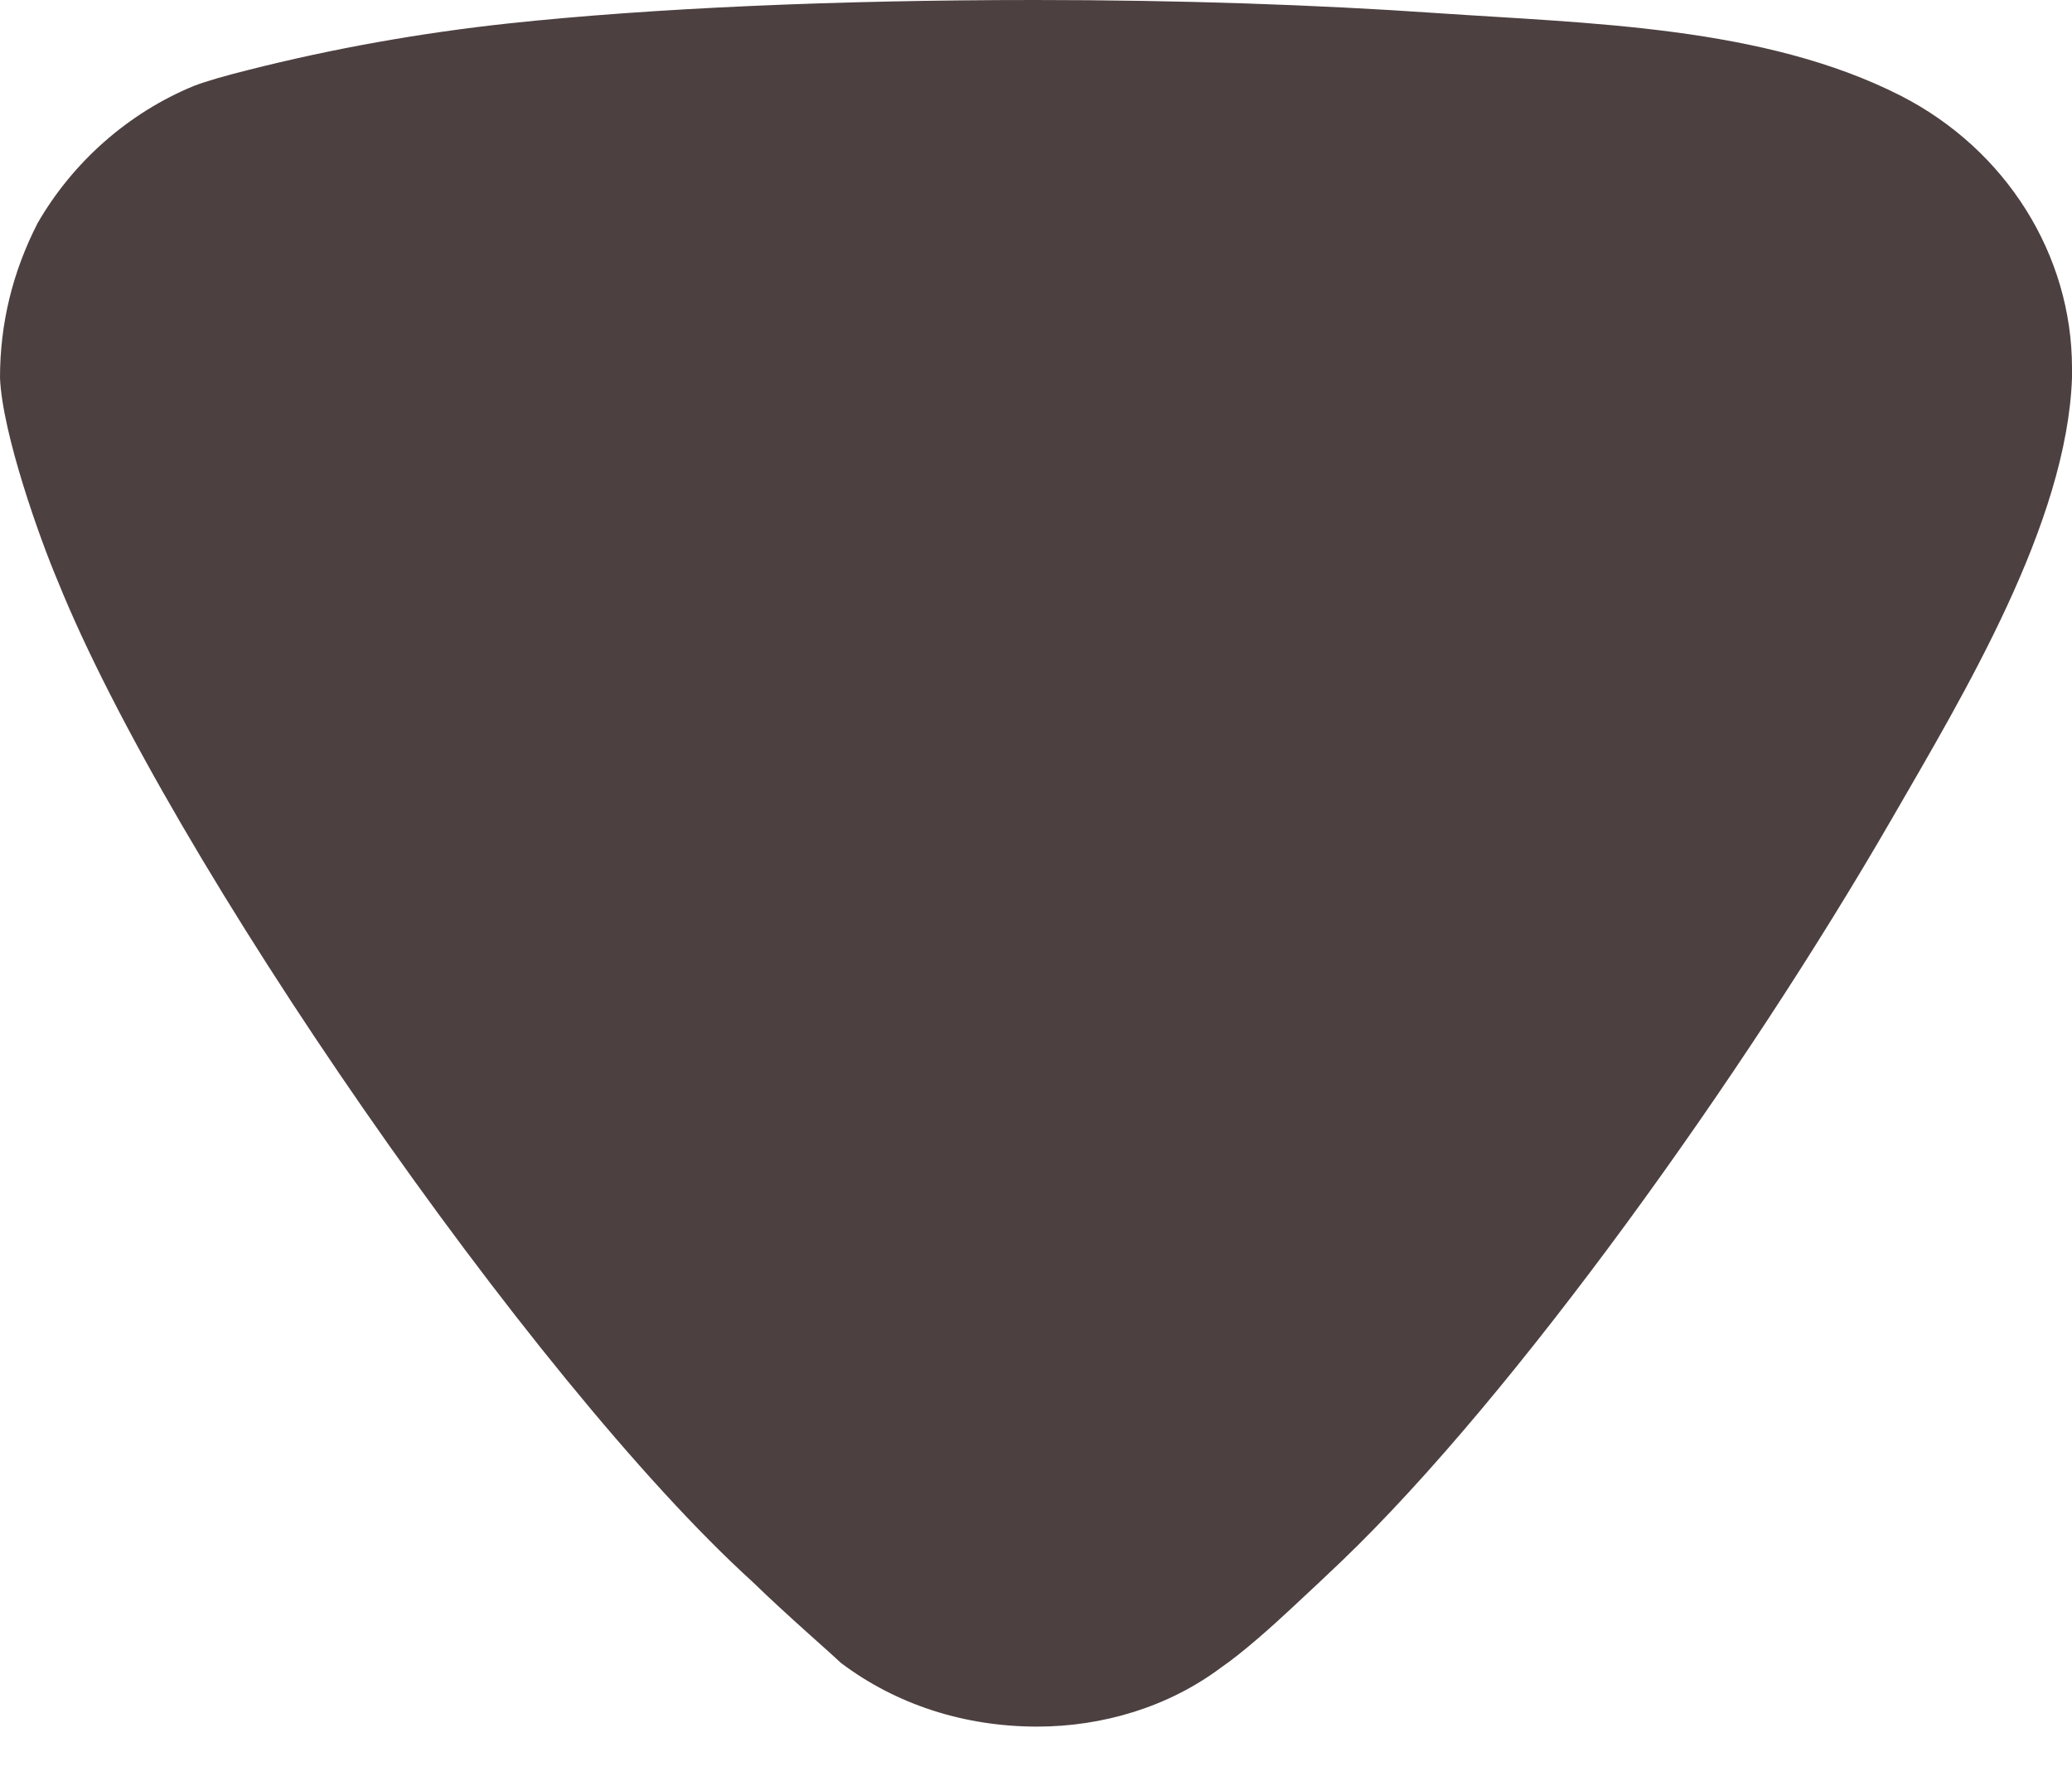
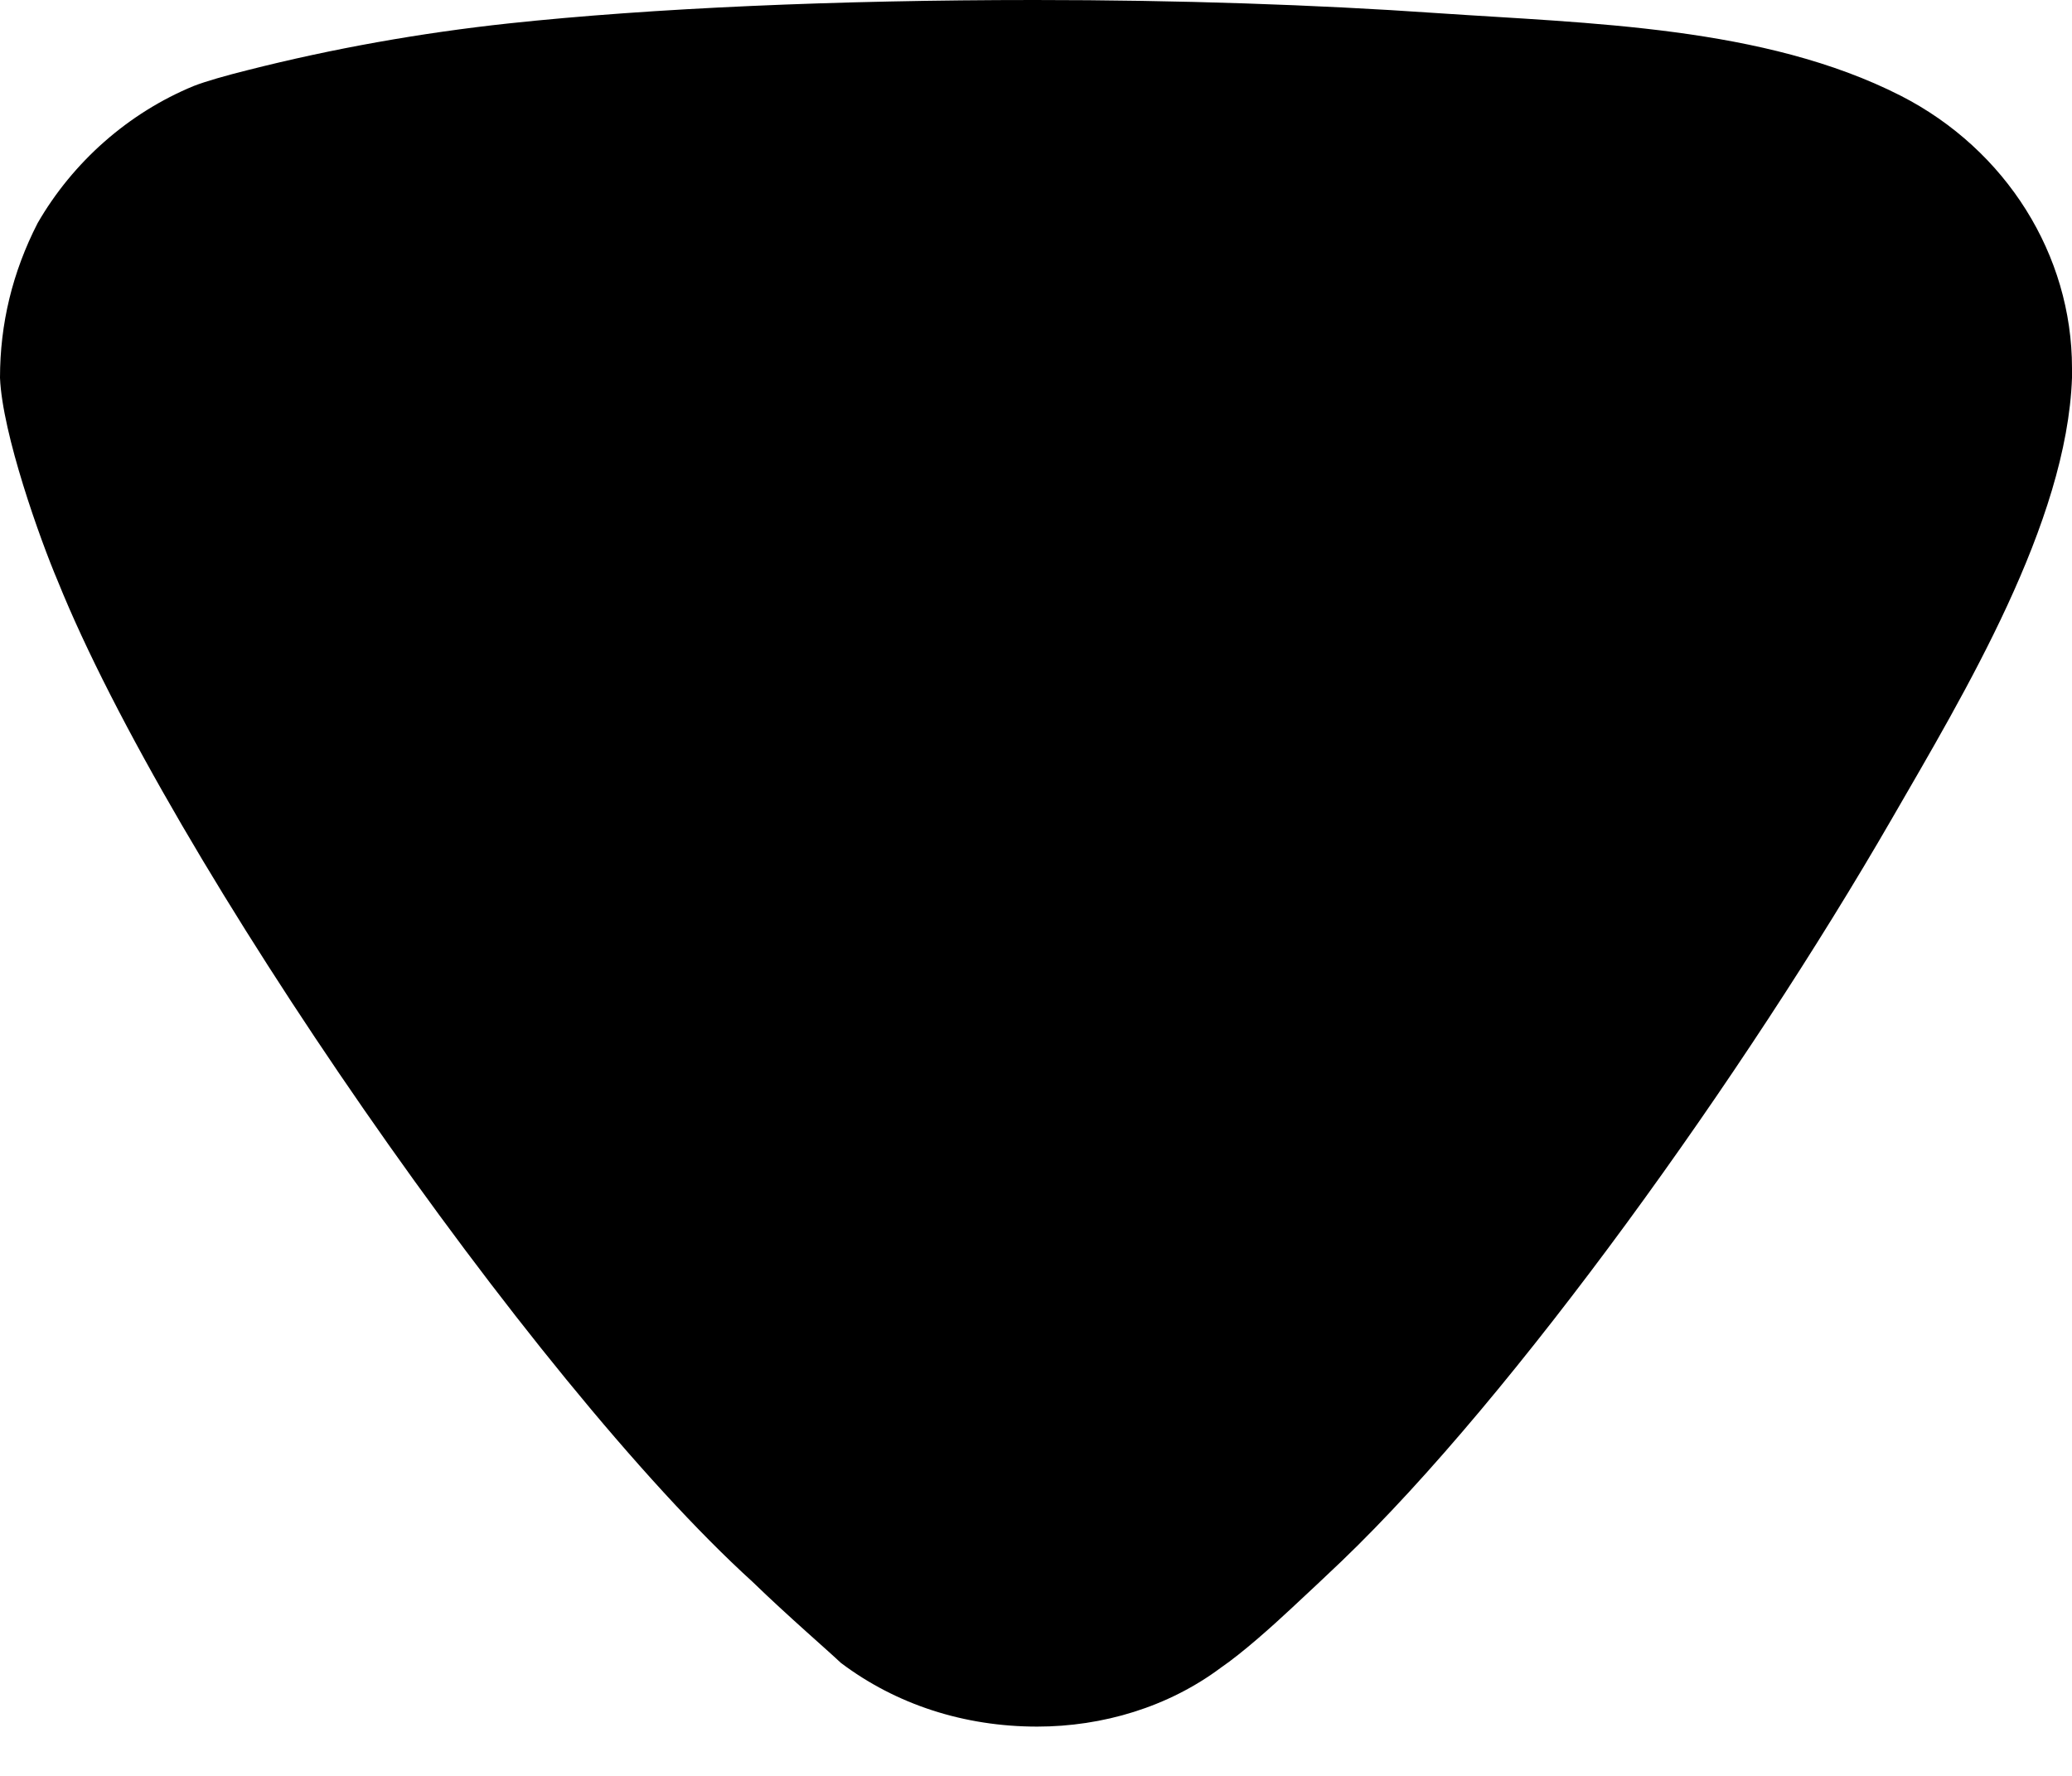
<svg xmlns="http://www.w3.org/2000/svg" width="14" height="12" viewBox="0 0 14 12" fill="none">
-   <path d="M5.681 11.236C5.613 11.17 5.324 10.921 5.085 10.689C3.589 9.33 1.139 5.784 0.391 3.928C0.271 3.646 0.016 2.933 -1.21827e-07 2.553C-1.04415e-07 2.188 0.084 1.84 0.254 1.508C0.492 1.095 0.867 0.763 1.309 0.581C1.394 0.548 1.526 0.511 1.673 0.474C2.252 0.327 2.845 0.222 3.439 0.158C4.403 0.055 5.65 -3.34314e-07 6.991 -2.80621e-07C7.968 -2.41504e-07 8.895 0.032 9.701 0.088C10.737 0.159 11.918 0.176 12.843 0.647C13.557 1.012 14 1.724 14 2.487L14 2.553C13.965 3.535 13.274 4.682 12.782 5.534C11.789 7.254 10.238 9.425 9.063 10.551C8.953 10.656 8.842 10.76 8.73 10.864C8.592 10.993 8.395 11.169 8.249 11.269C7.893 11.535 7.45 11.667 7.008 11.667C6.515 11.667 6.055 11.518 5.681 11.236Z" fill="#4D4040" />
+   <path d="M5.681 11.236C5.613 11.17 5.324 10.921 5.085 10.689C3.589 9.33 1.139 5.784 0.391 3.928C0.271 3.646 0.016 2.933 -1.21827e-07 2.553C-1.04415e-07 2.188 0.084 1.84 0.254 1.508C0.492 1.095 0.867 0.763 1.309 0.581C1.394 0.548 1.526 0.511 1.673 0.474C2.252 0.327 2.845 0.222 3.439 0.158C4.403 0.055 5.65 -3.34314e-07 6.991 -2.80621e-07C7.968 -2.41504e-07 8.895 0.032 9.701 0.088C10.737 0.159 11.918 0.176 12.843 0.647C13.557 1.012 14 1.724 14 2.487L14 2.553C13.965 3.535 13.274 4.682 12.782 5.534C11.789 7.254 10.238 9.425 9.063 10.551C8.953 10.656 8.842 10.76 8.73 10.864C8.592 10.993 8.395 11.169 8.249 11.269C7.893 11.535 7.45 11.667 7.008 11.667C6.515 11.667 6.055 11.518 5.681 11.236Z" fill="currentColor" />
</svg>
